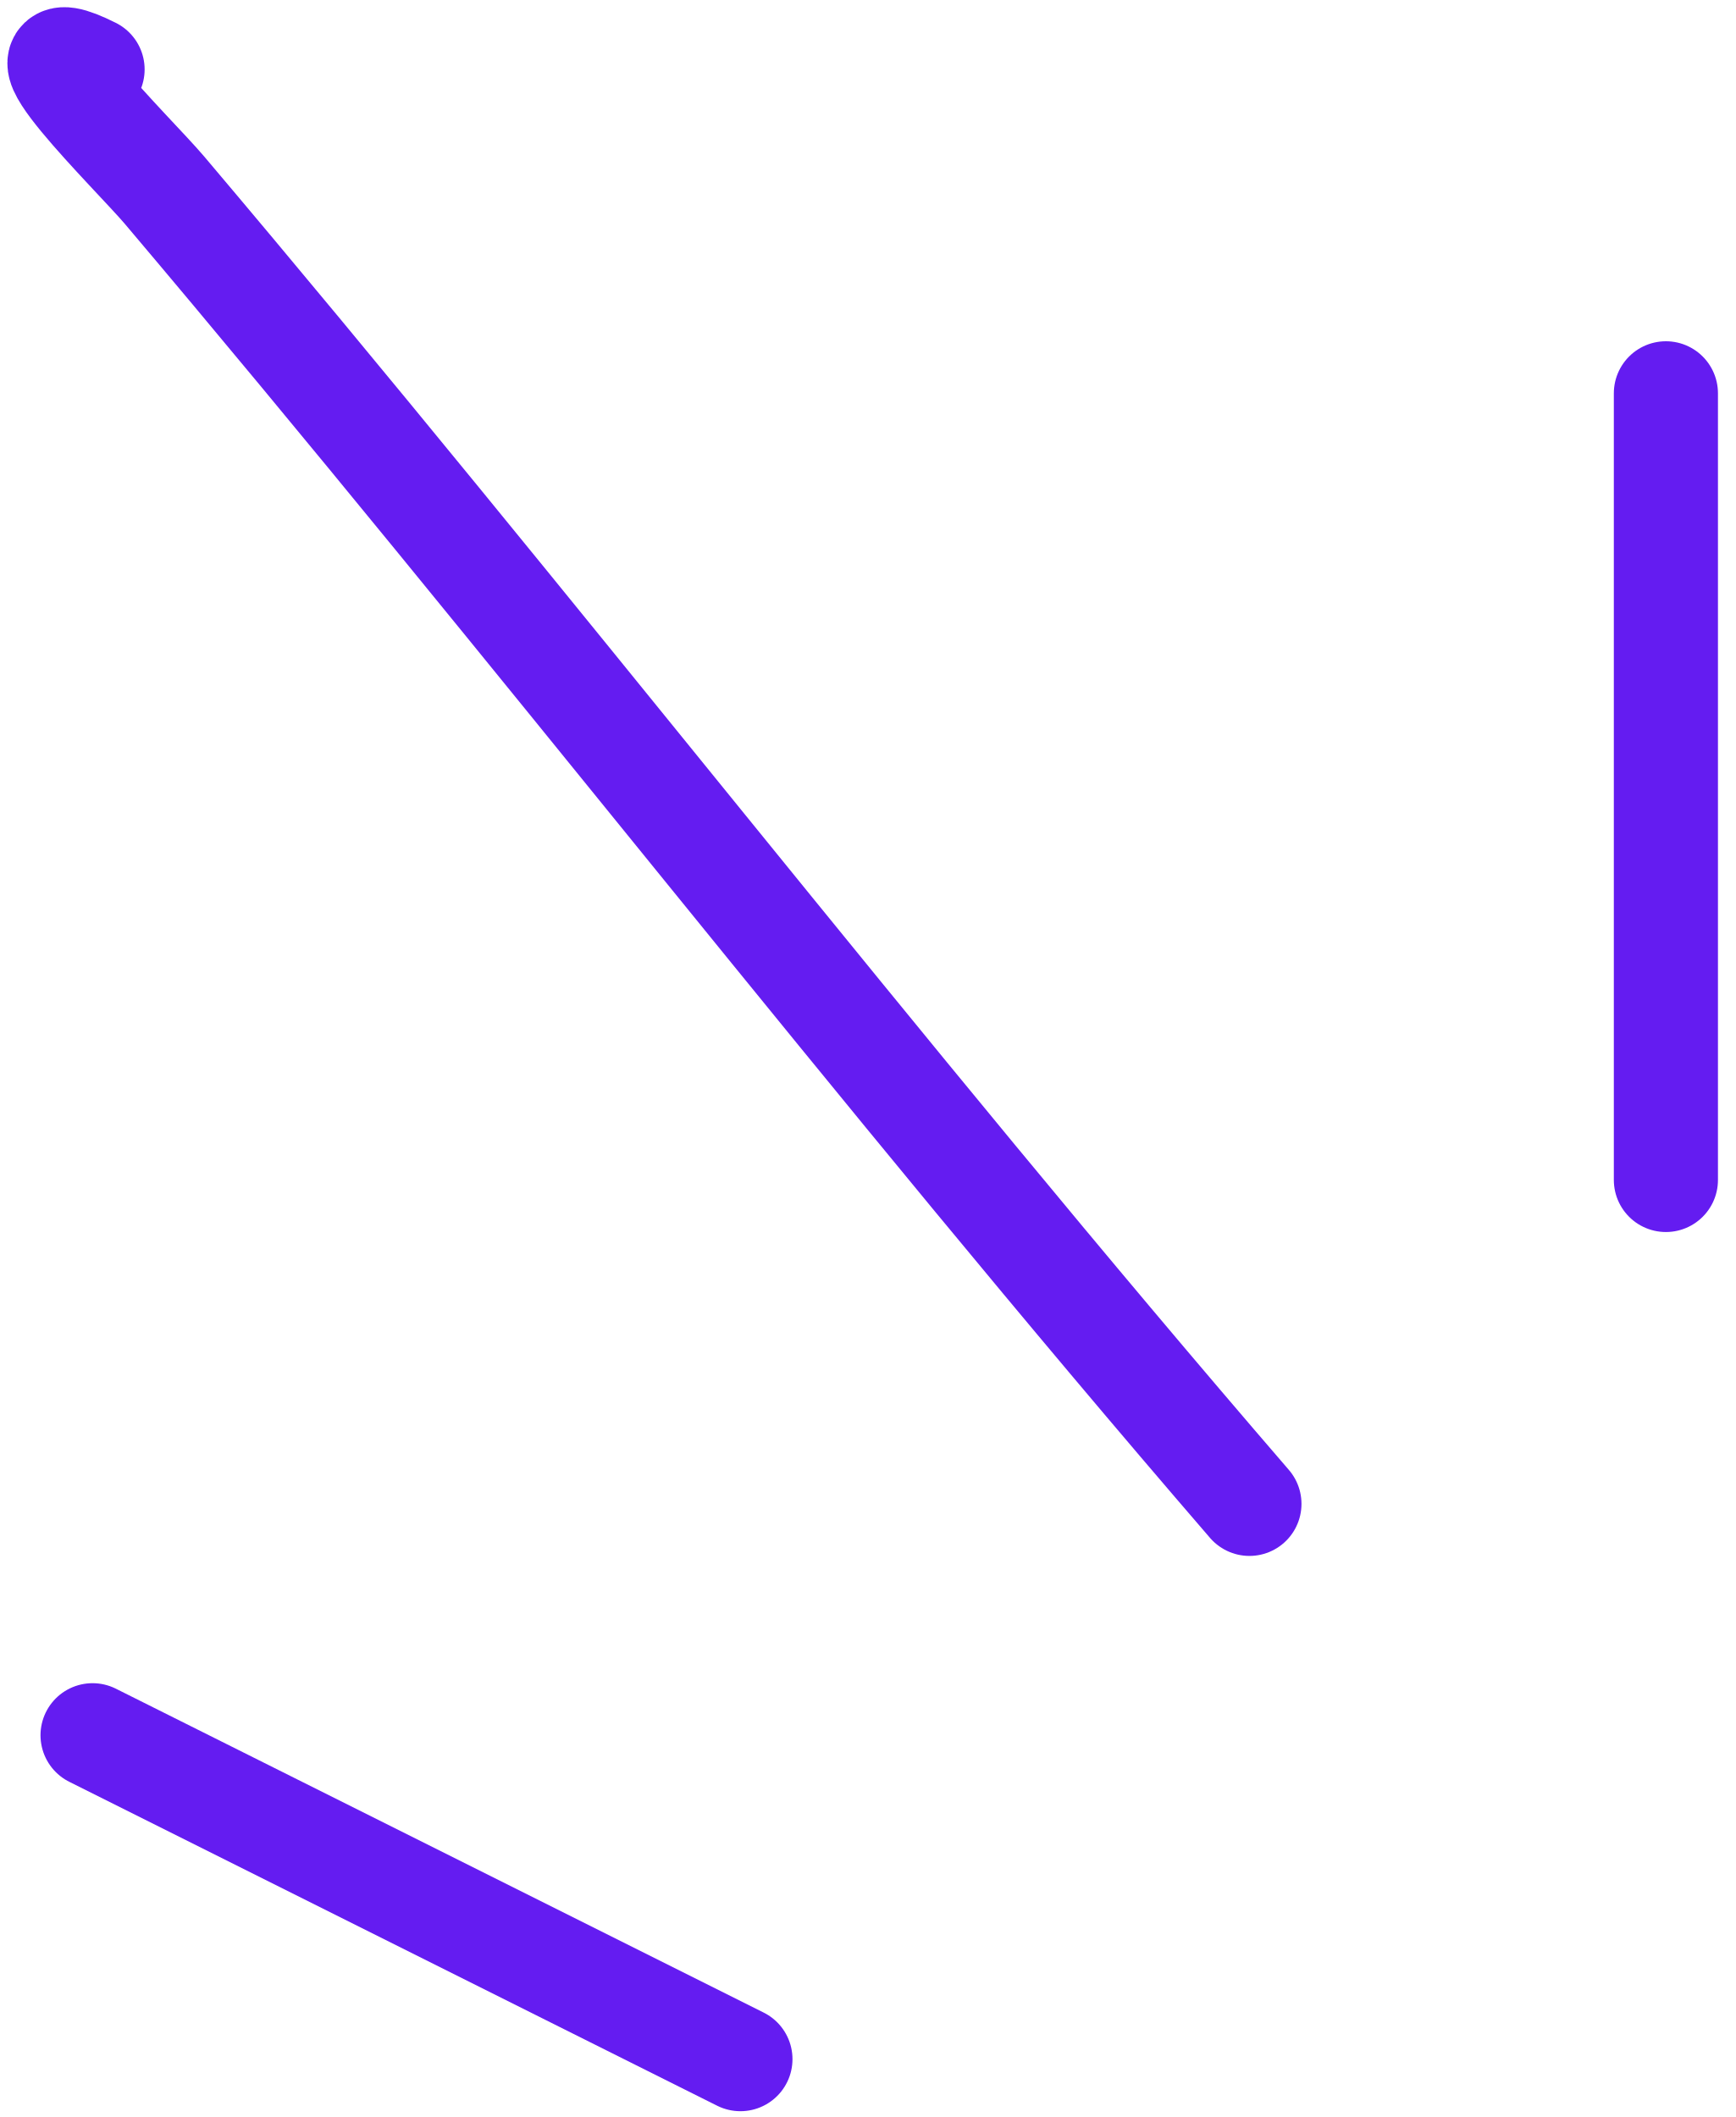
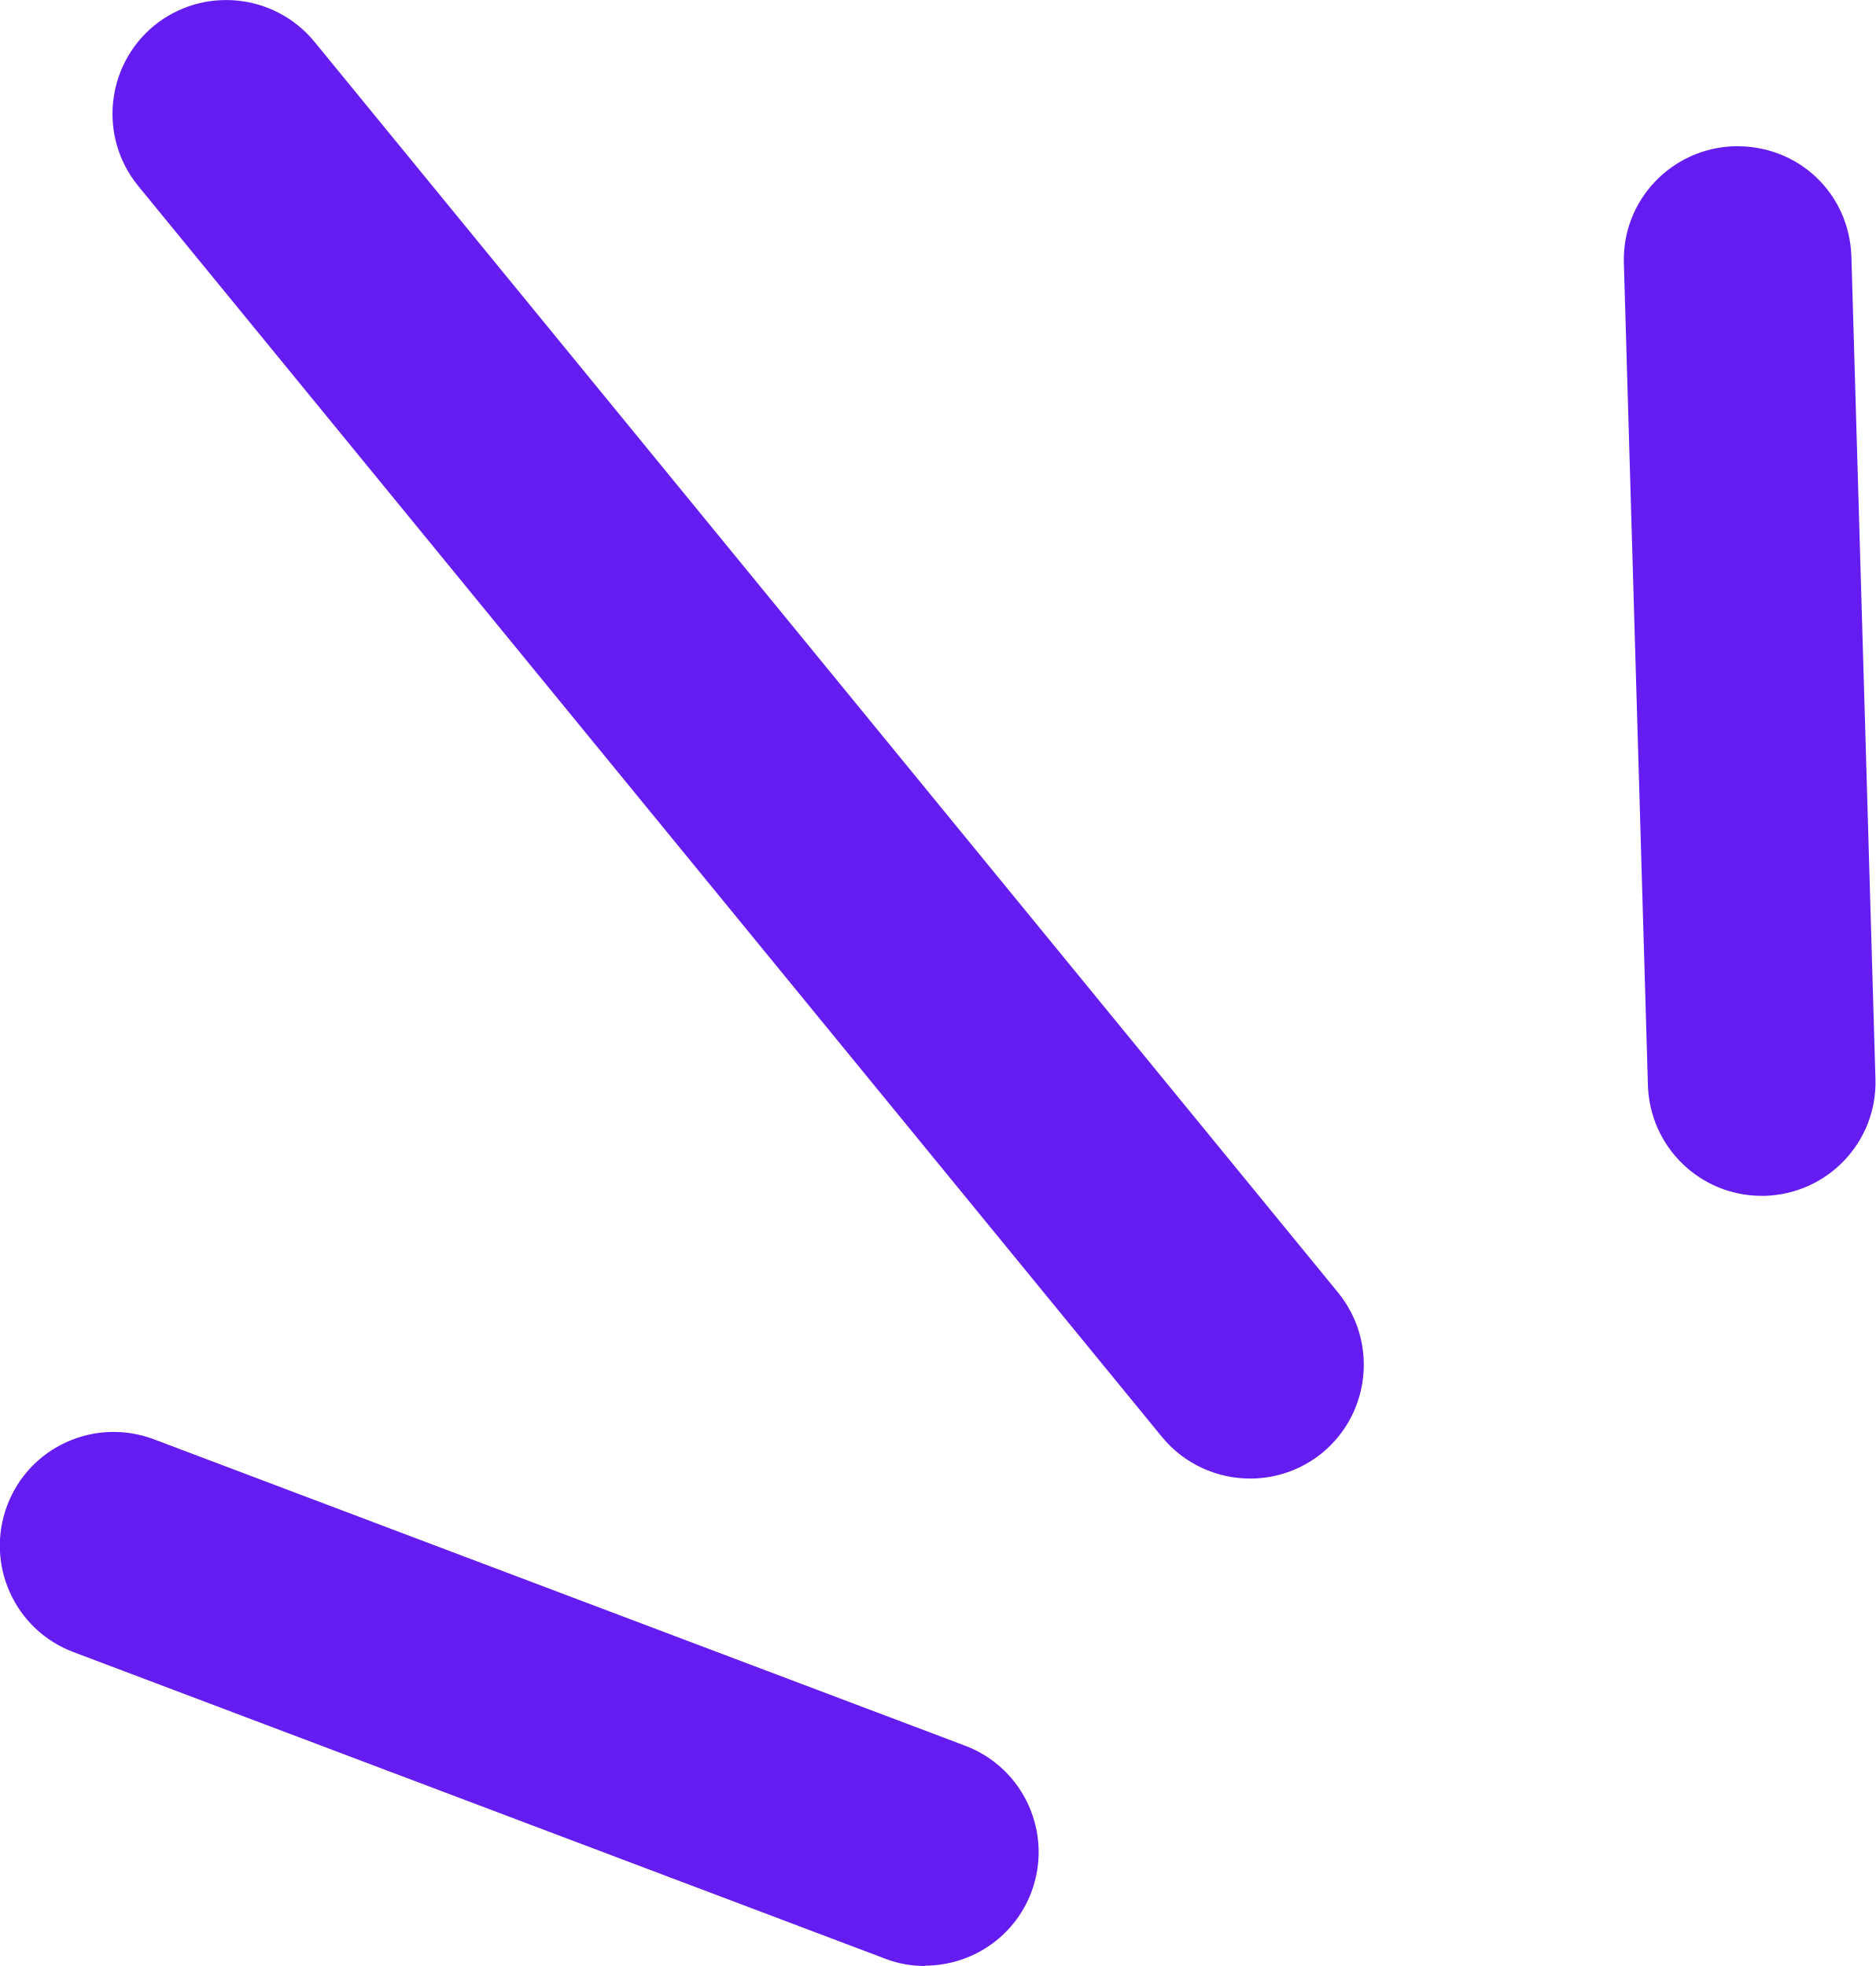
- <svg xmlns="http://www.w3.org/2000/svg" width="50" height="61" viewBox="0 0 50 61" fill="none">
-   <path d="M36 43.333C25.294 30.925 15.31 17.973 4.741 5.481C3.862 4.442 -0.07 0.632 2.667 2M48 11.333V34M21.334 59.333L2.667 50" stroke="#641CF1" stroke-width="3" stroke-linecap="round" />
+ <svg xmlns="http://www.w3.org/2000/svg" id="a" viewBox="0 0 57.7 60.5">
+   <defs>
+     <style>.b{fill:#641cf1;}</style>
+   </defs>
+   <path class="b" d="M38.46,45.5c-1.01,0-2.02-.44-2.71-1.28L4.25,5.72c-1.22-1.5-1-3.7,.49-4.93,1.5-1.22,3.7-1,4.93,.49l31.5,38.5c1.22,1.5,1,3.7-.49,4.93-.65,.53-1.44,.79-2.21,.79Z" />
+   <path class="b" d="M54.2,36.8c-1.89,0-3.44-1.5-3.5-3.4l-.74-25.3c-.06-1.93,1.46-3.54,3.4-3.6,1.98-.04,3.54,1.46,3.6,3.4l.74,25.3c.06,1.93-1.46,3.54-3.4,3.6-.04,0-.07,0-.1,0Z" />
+   <path class="b" d="M28.46,60.5c-.41,0-.83-.07-1.24-.23L2.26,50.84c-1.81-.68-2.72-2.7-2.04-4.51,.68-1.81,2.7-2.72,4.51-2.04l24.96,9.43c1.81,.68,2.72,2.7,2.04,4.51-.53,1.4-1.86,2.26-3.28,2.26Z" />
</svg>
